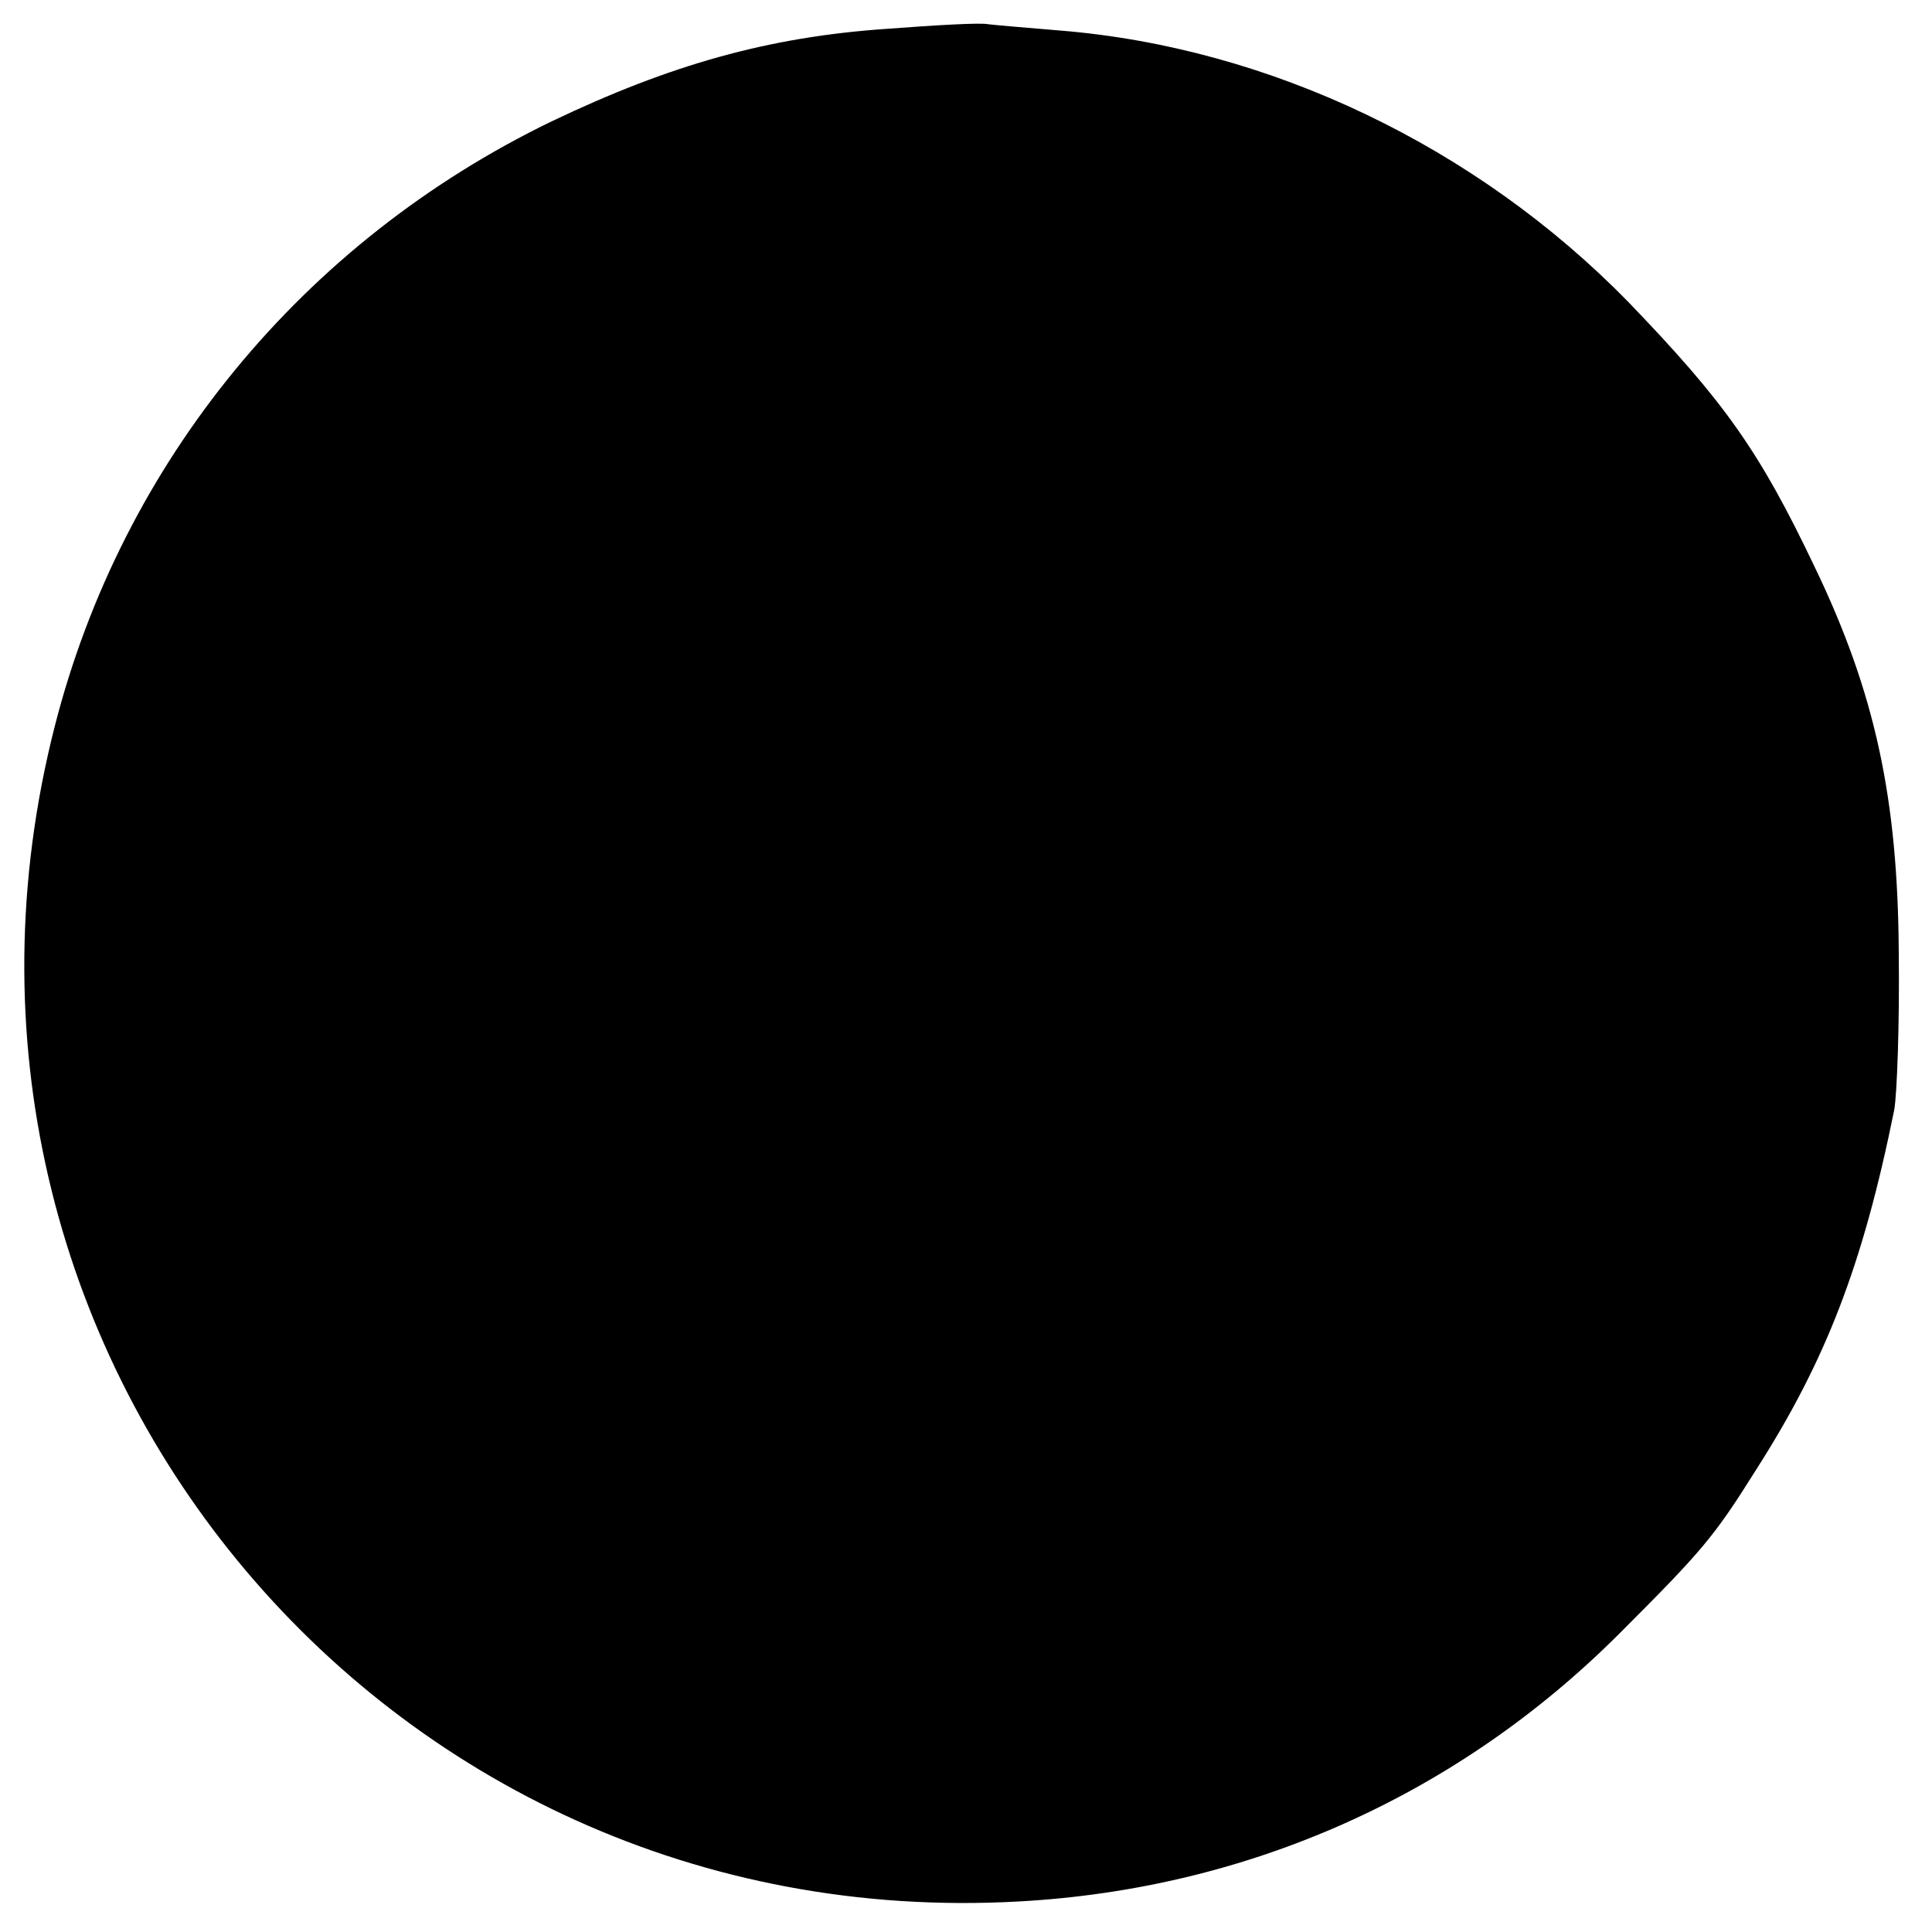
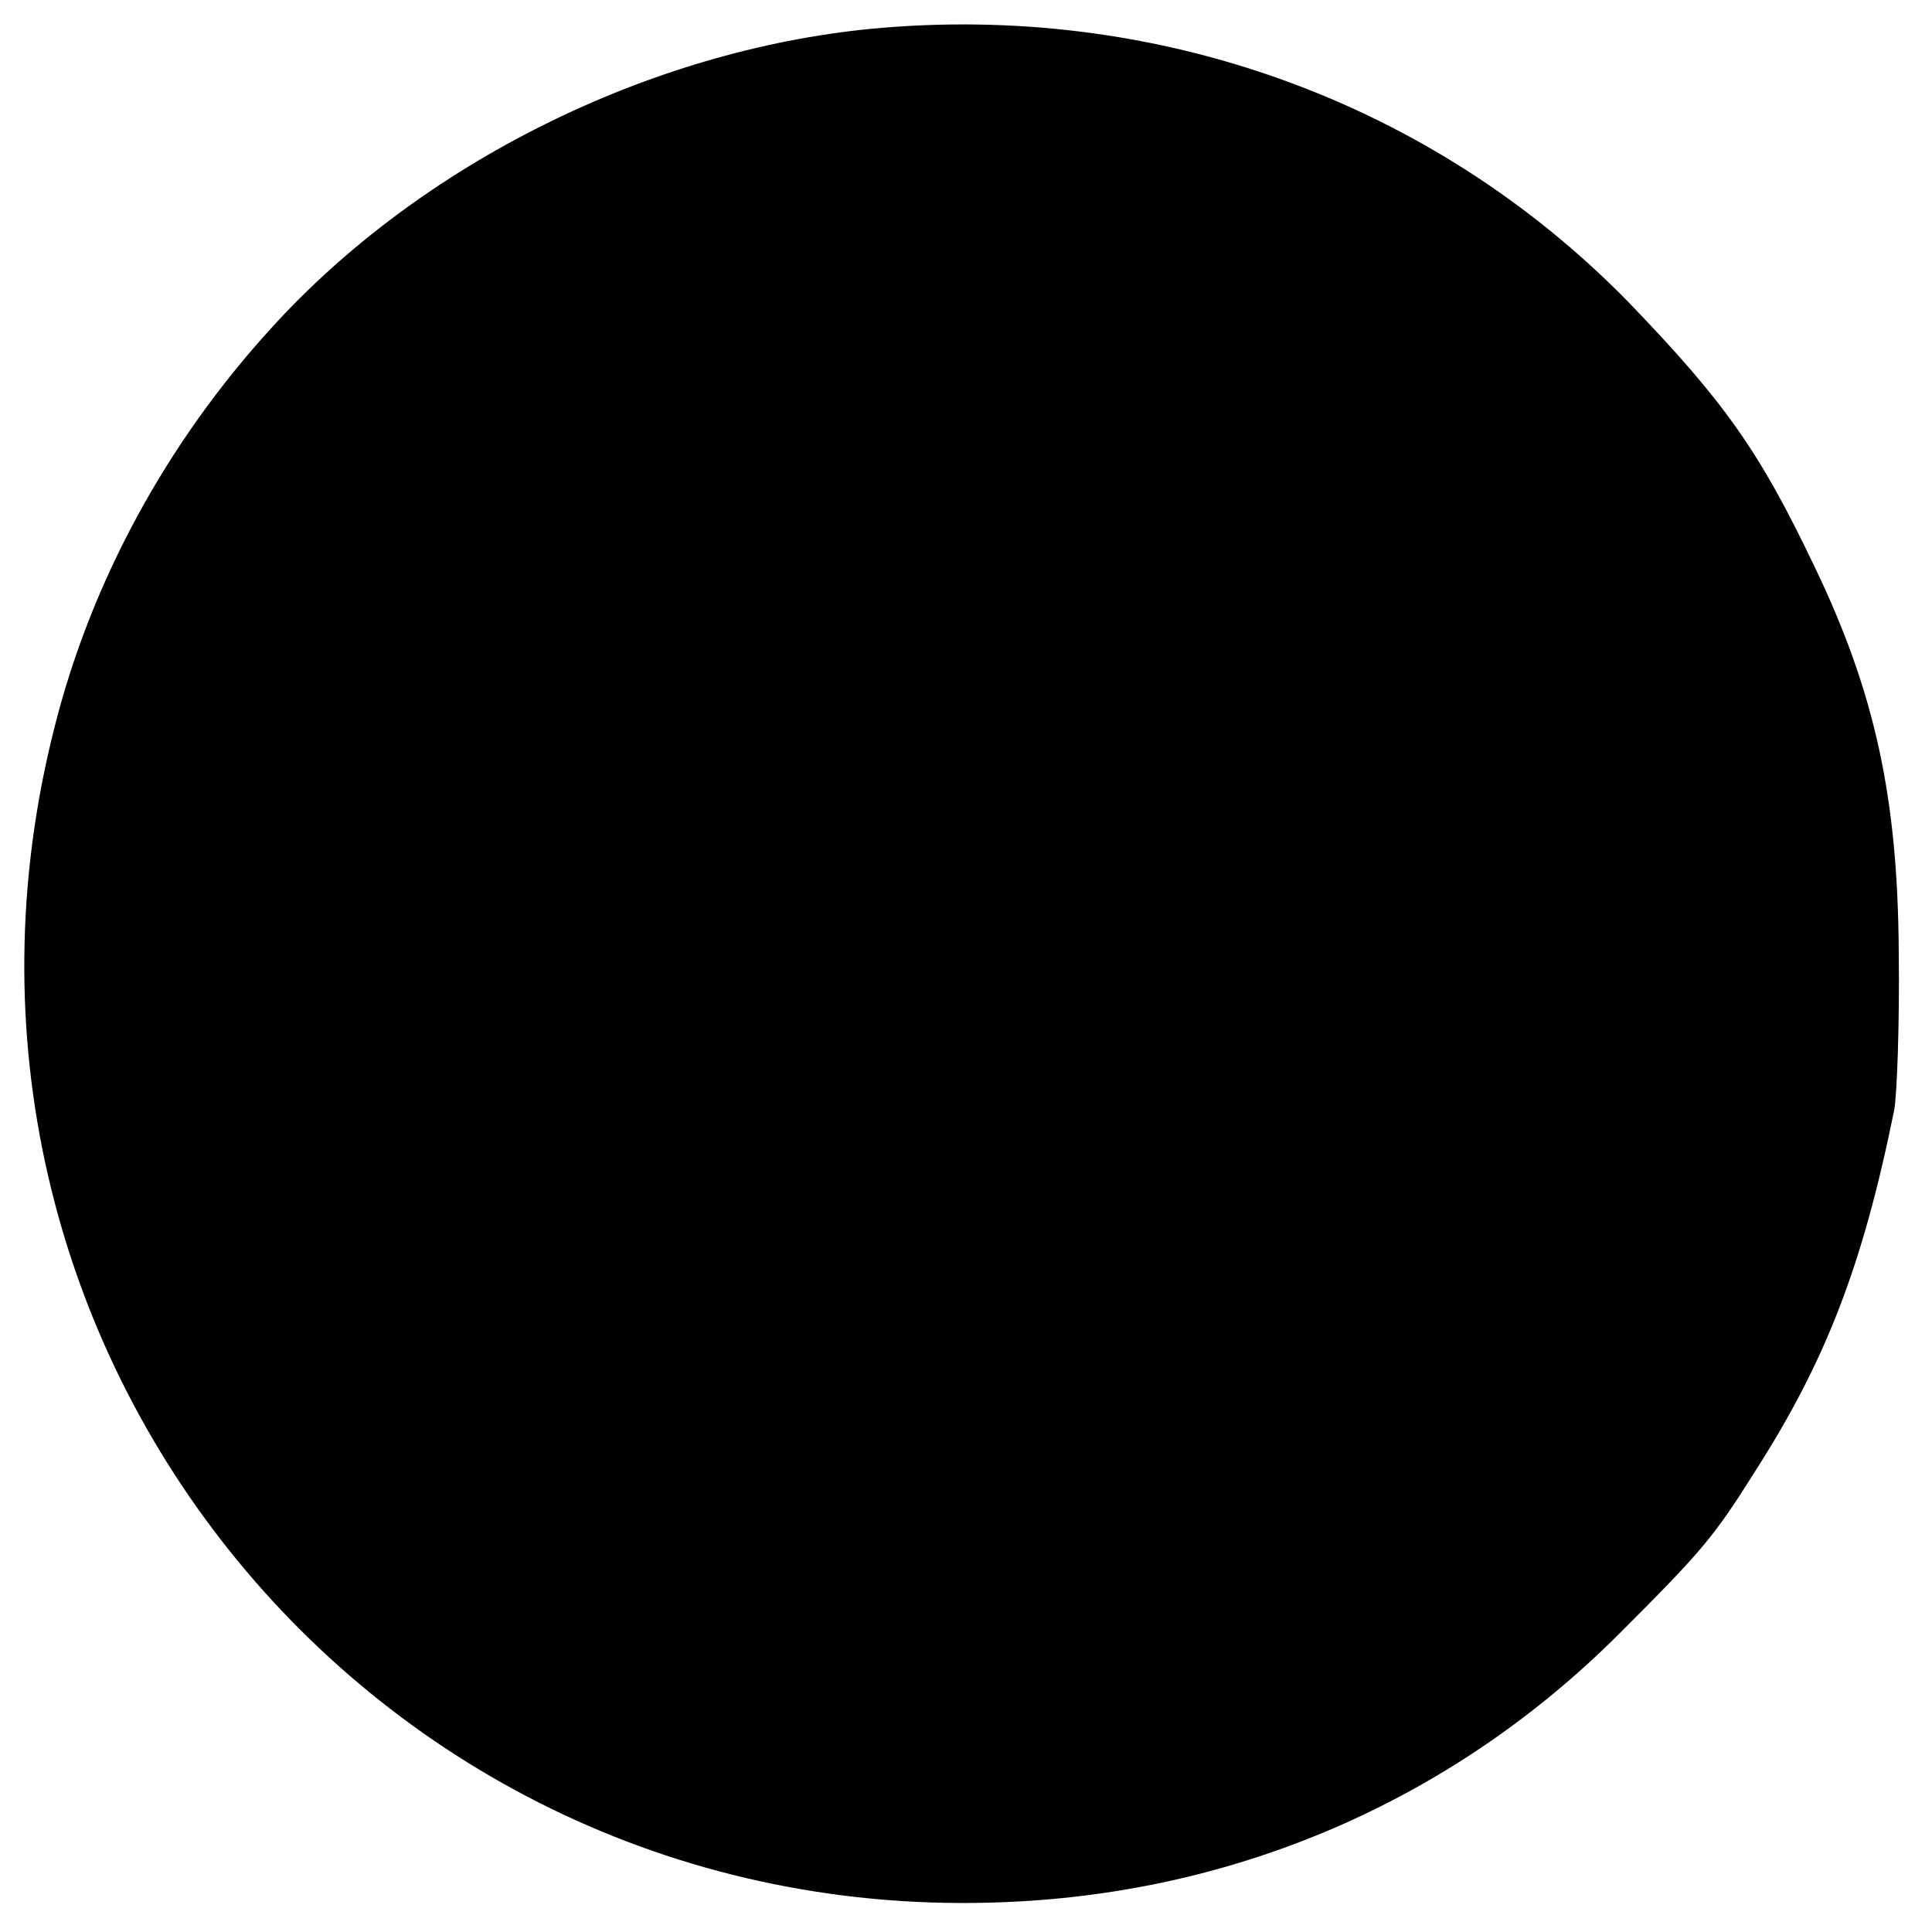
<svg xmlns="http://www.w3.org/2000/svg" version="1.0" width="215pt" height="215pt" viewBox="0 0 215 215" preserveAspectRatio="xMidYMid meet">
  <g transform="translate(0,215) scale(0.1,-0.1)" fill="#000000" stroke="none">
-     <path d="M988 2118 c-133 -9 -242 -40 -374 -103 -277 -134 -478 -379 -553 -673 -177 -692 361 -1348 1073 -1308 255 14 488 118 668 298 92 92 105 107 152 182 78 122 119 228 154 401 3 17 6 95 5 175 -1 171 -26 289 -94 430 -61 128 -100 183 -207 294 -169 173 -399 283 -632 302 -36 3 -72 6 -80 7 -8 2 -59 -1 -112 -5z" />
+     <path d="M970 2118 c-248 -24 -502 -150 -668 -333 -116 -127 -200 -281 -241 -443 -177 -692 361 -1348 1073 -1308 255 14 488 118 668 298 92 92 105 107 152 182 78 122 119 228 154 401 3 17 6 95 5 175 -1 171 -26 289 -94 430 -61 128 -100 183 -207 294 -218 223 -525 334 -842 304z" />
  </g>
</svg>
